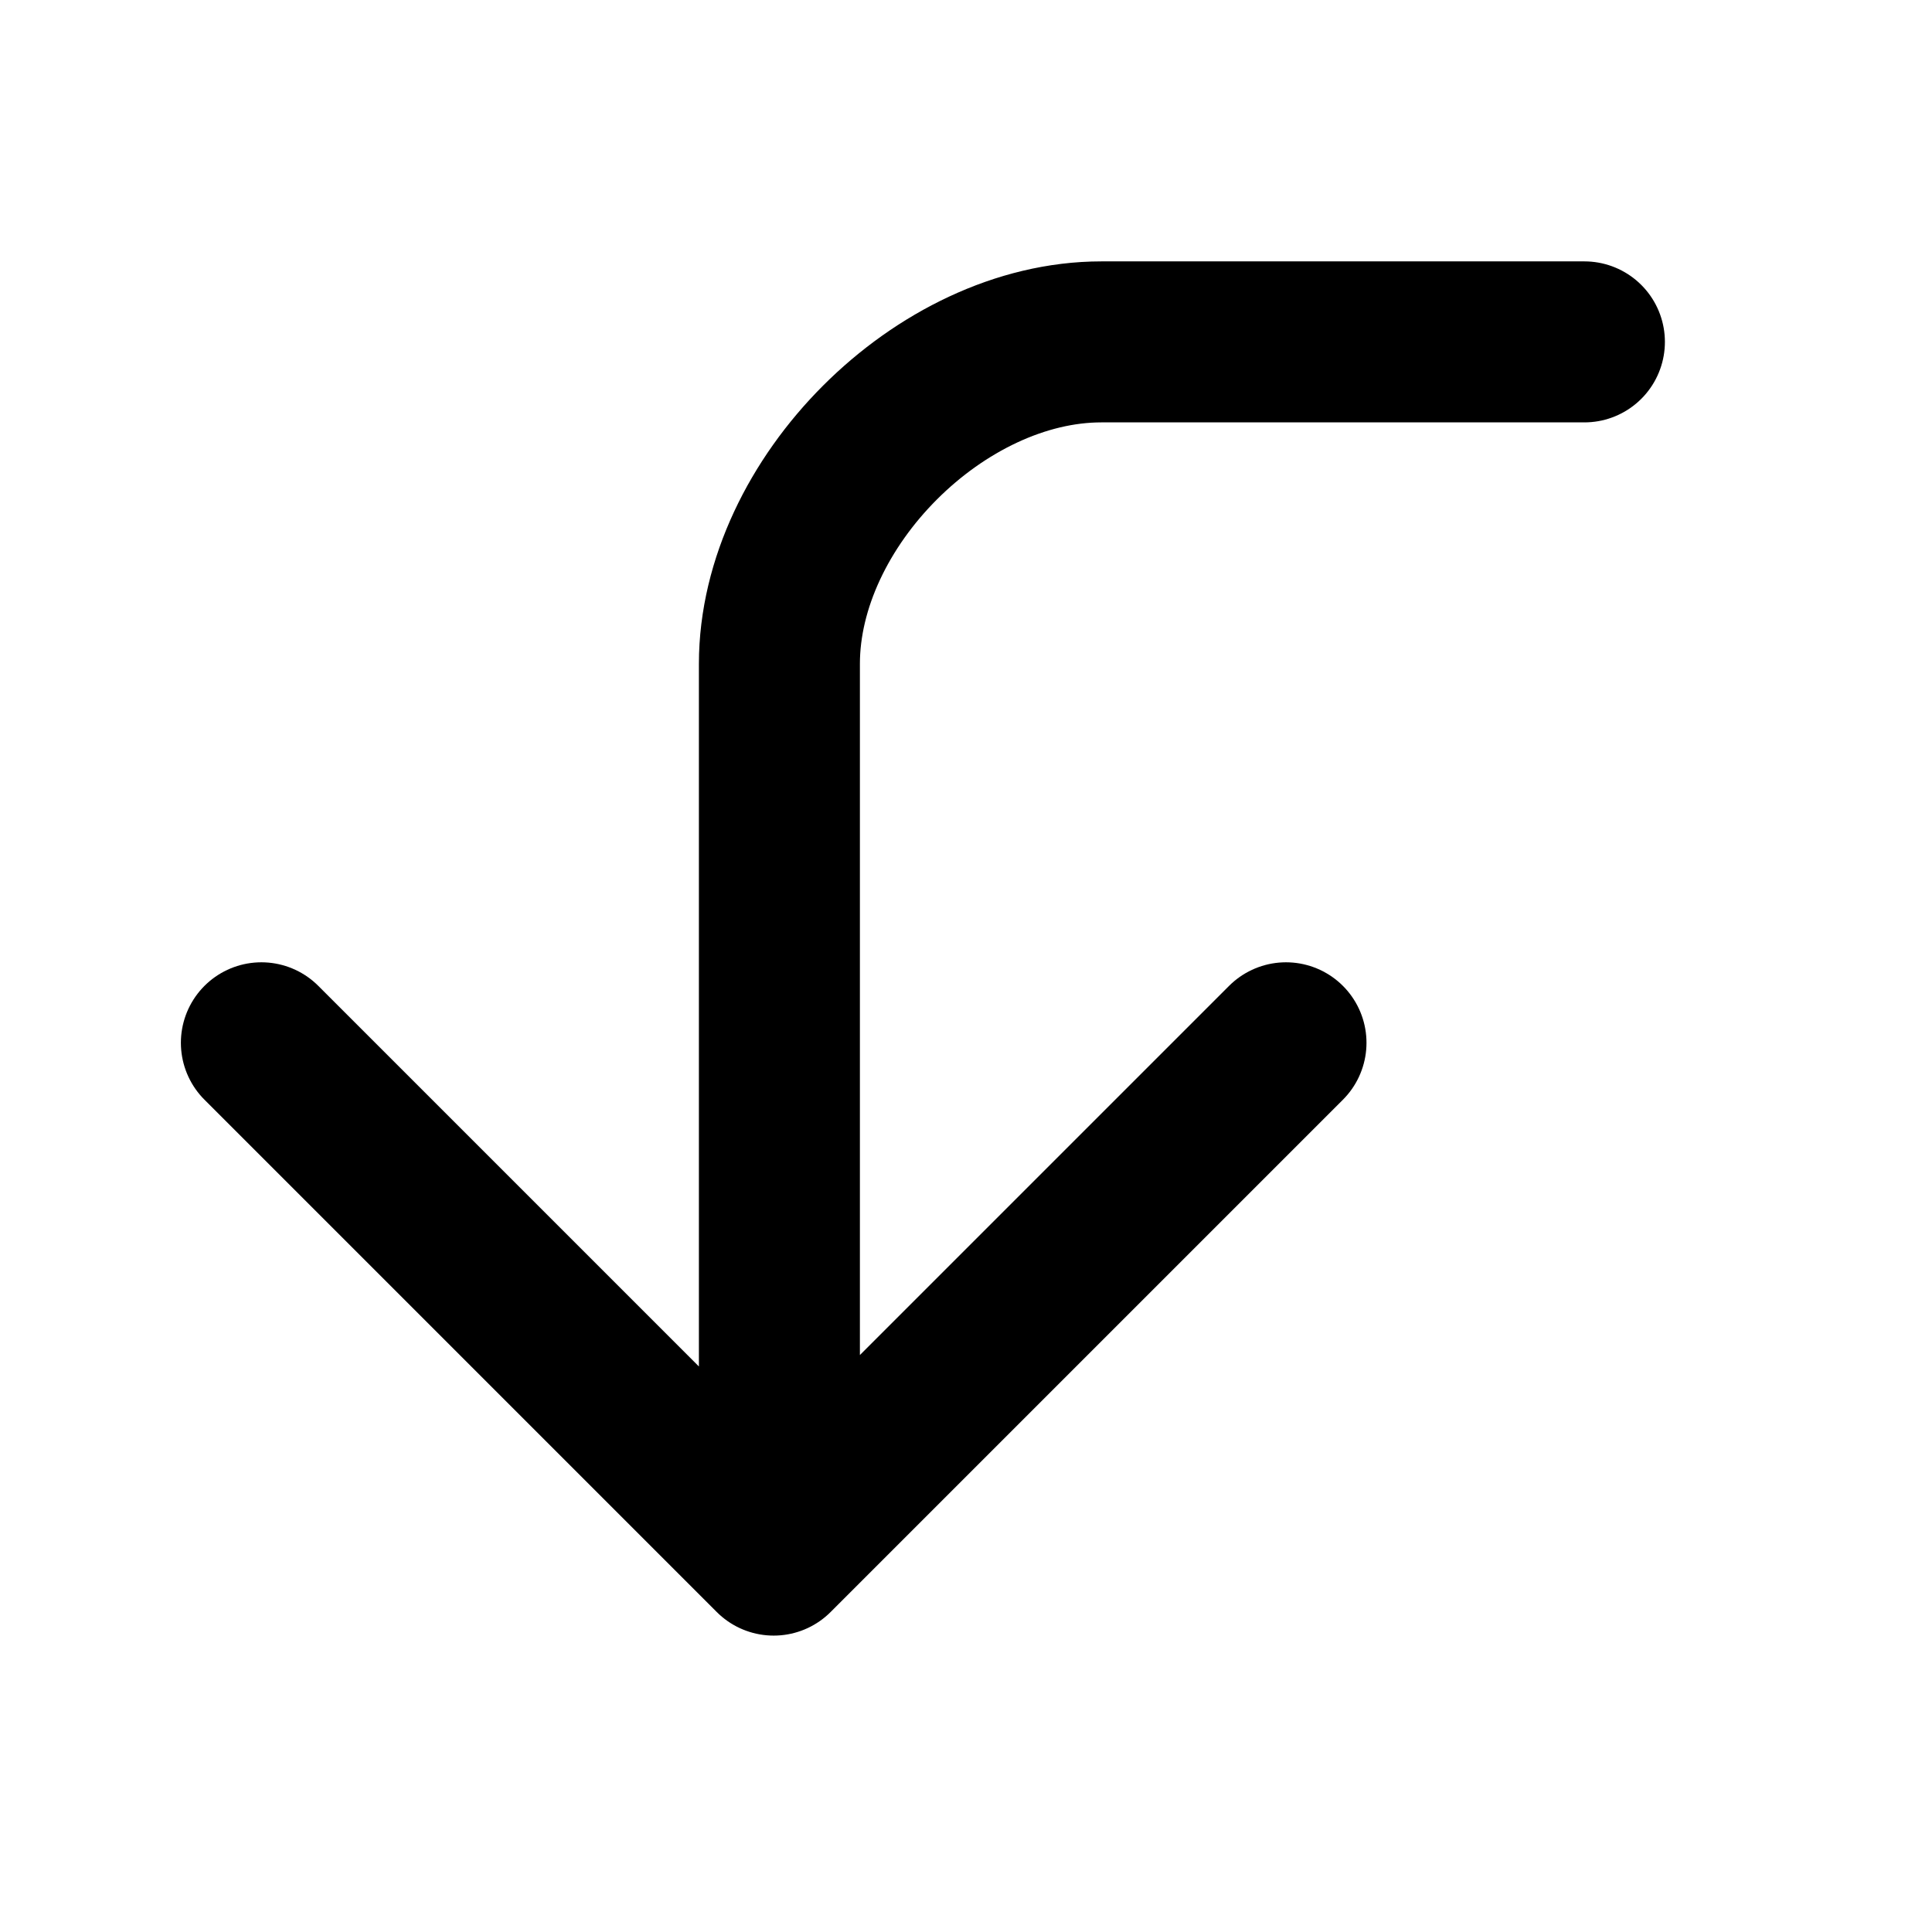
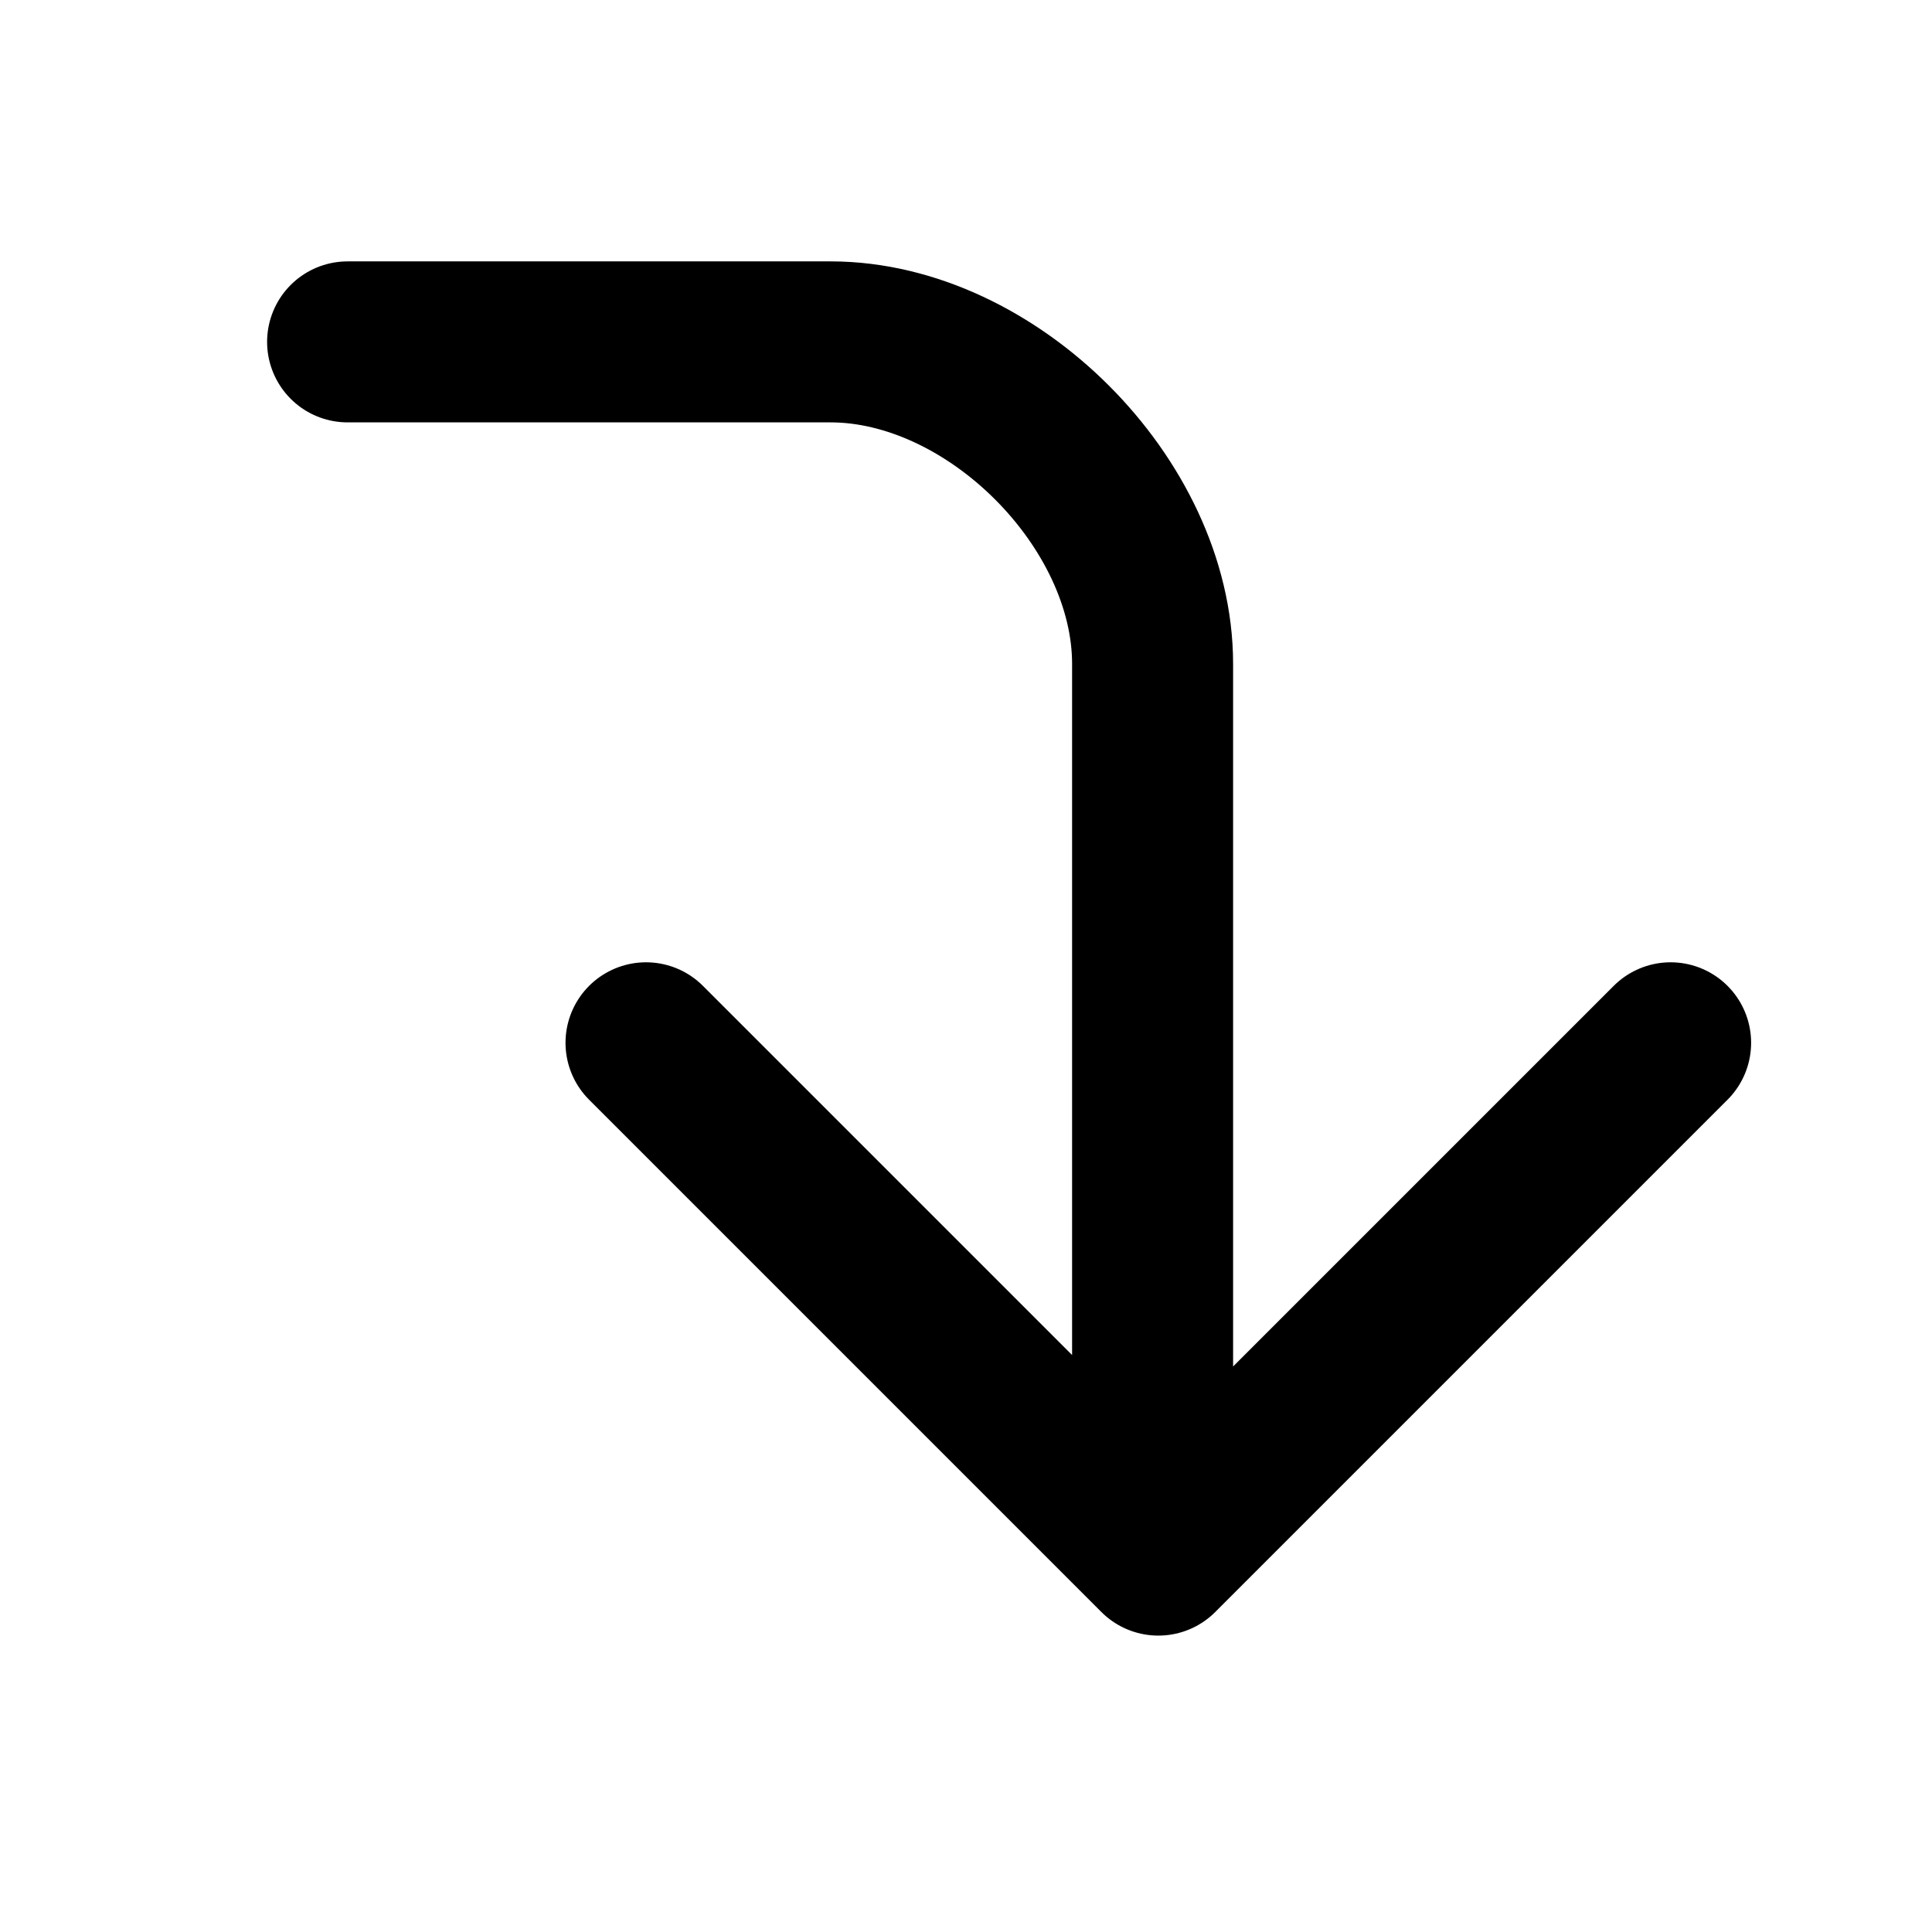
<svg xmlns="http://www.w3.org/2000/svg" width="24" height="24" viewBox="0 0 24 24" fill="none">
-   <path d="M15.975 12.954L9.611 19.318L3.247 12.954M9.682 19.247C9.682 19.247 9.682 10.247 9.682 8.247C9.682 6.247 11.682 4.247 13.682 4.247C15.682 4.247 19.682 4.247 19.682 4.247" stroke="black" stroke-width="2" stroke-linecap="round" stroke-linejoin="round" />
+   <path d="M8.025 12.954L14.389 19.318L20.753 12.954M14.318 19.247C14.318 19.247 14.318 10.247 14.318 8.247C14.318 6.247 12.318 4.247 10.318 4.247C8.318 4.247 4.318 4.247 4.318 4.247" stroke="black" stroke-width="2" stroke-linecap="round" stroke-linejoin="round" />
</svg>
